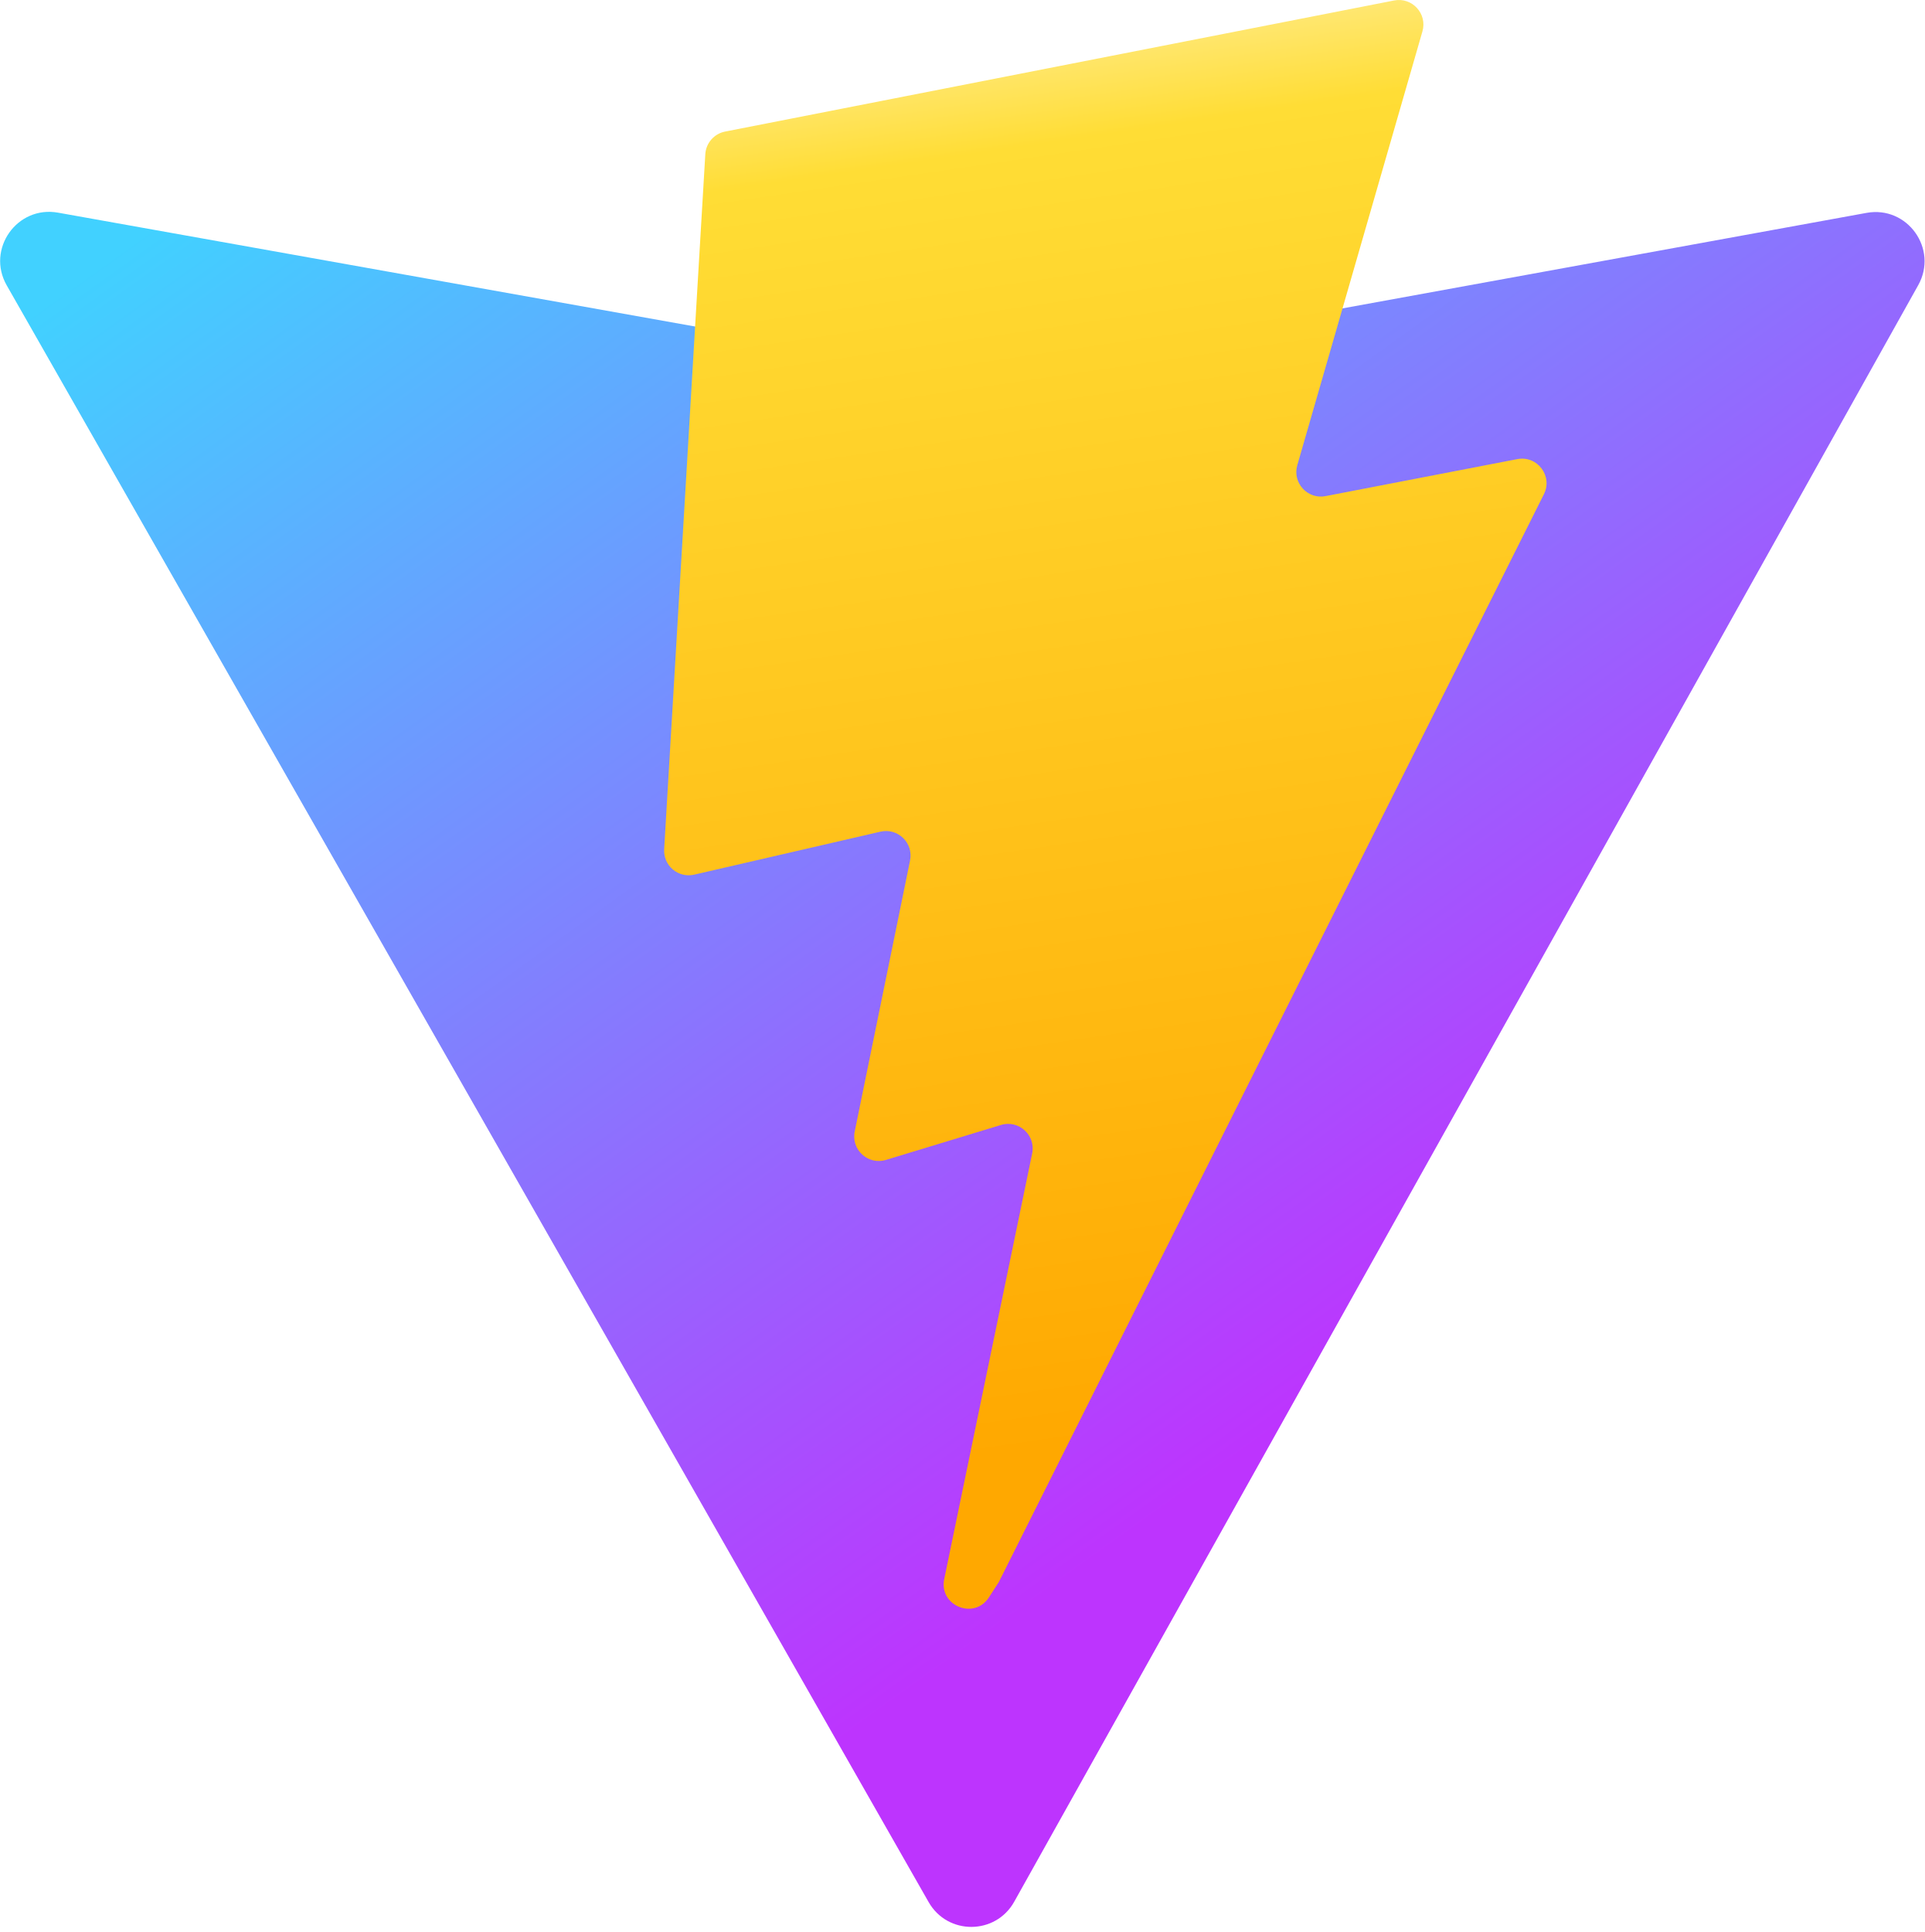
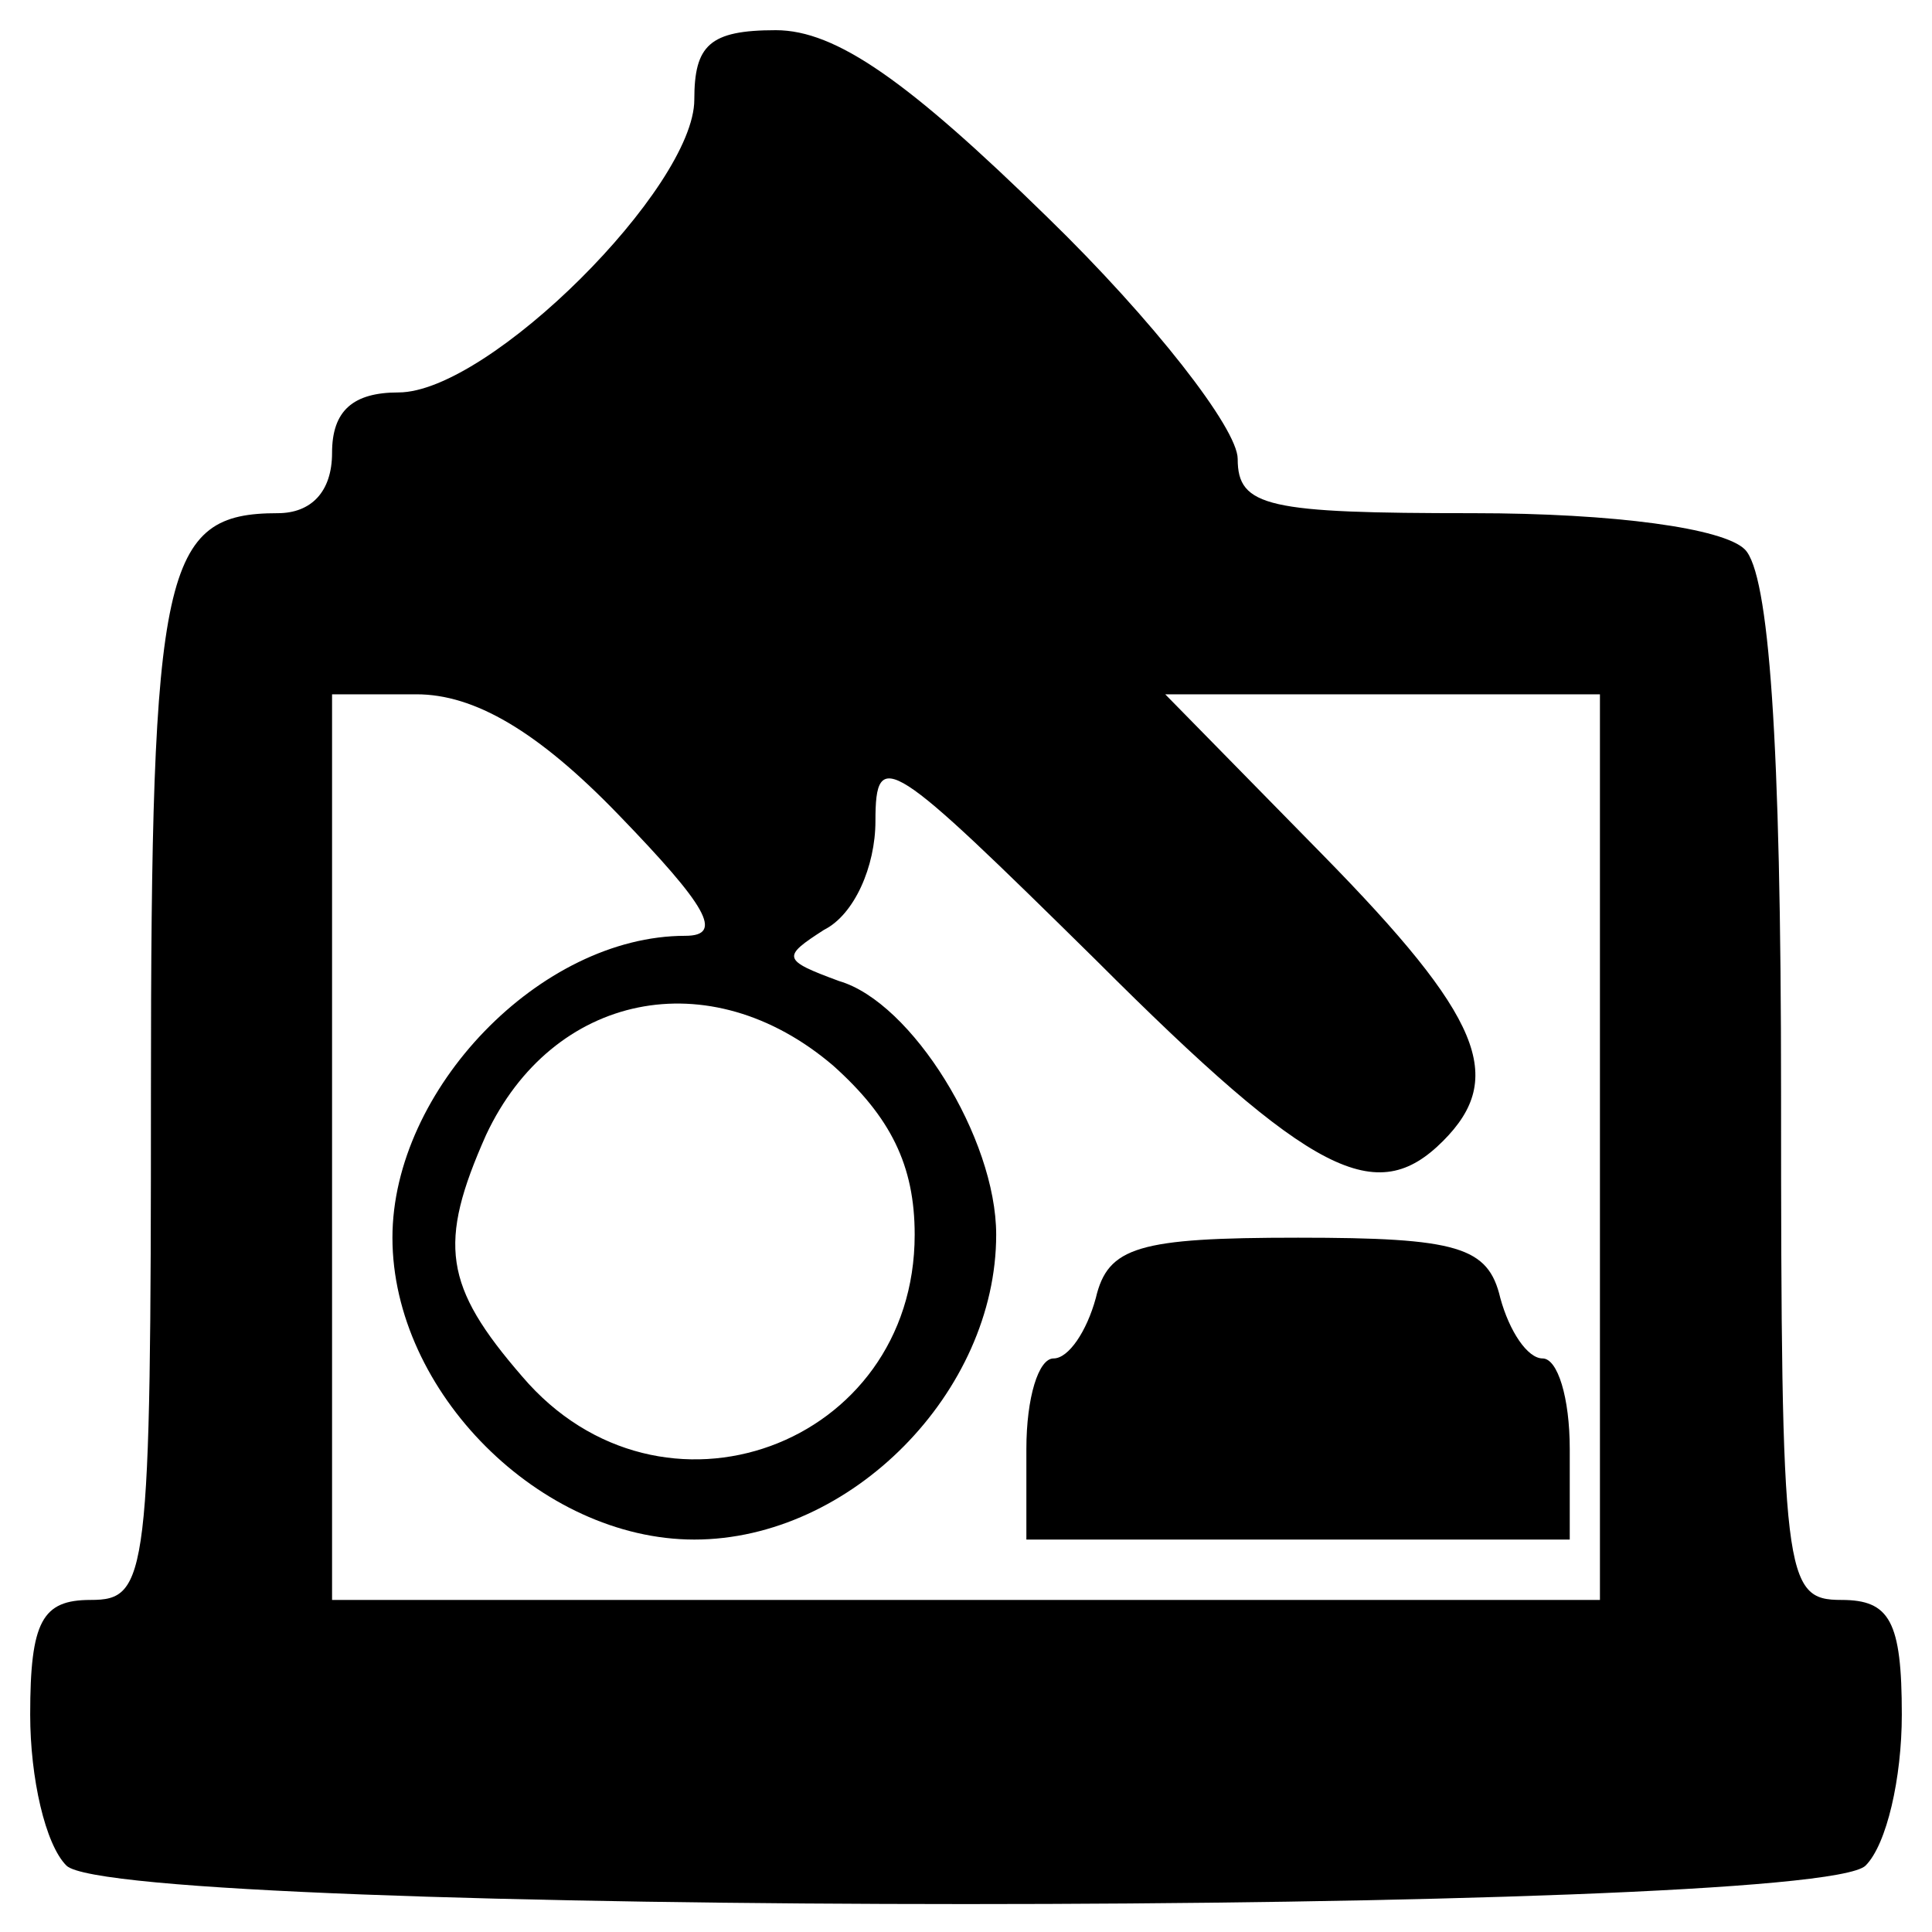
- <svg xmlns="http://www.w3.org/2000/svg" aria-hidden="true" role="img" class="iconify iconify--logos" width="31.88" height="32" preserveAspectRatio="xMidYMid meet" viewBox="0 0 256 257">
-   <defs>
-     <linearGradient id="IconifyId1813088fe1fbc01fb466" x1="-.828%" x2="57.636%" y1="7.652%" y2="78.411%">
-       <stop offset="0%" stop-color="#41D1FF" />
-       <stop offset="100%" stop-color="#BD34FE" />
-     </linearGradient>
-     <linearGradient id="IconifyId1813088fe1fbc01fb467" x1="43.376%" x2="50.316%" y1="2.242%" y2="89.03%">
-       <stop offset="0%" stop-color="#FFEA83" />
-       <stop offset="8.333%" stop-color="#FFDD35" />
-       <stop offset="100%" stop-color="#FFA800" />
-     </linearGradient>
-   </defs>
-   <path fill="url(#IconifyId1813088fe1fbc01fb466)" d="M255.153 37.938L134.897 252.976c-2.483 4.44-8.862 4.466-11.382.048L.875 37.958c-2.746-4.814 1.371-10.646 6.827-9.67l120.385 21.517a6.537 6.537 0 0 0 2.322-.004l117.867-21.483c5.438-.991 9.574 4.796 6.877 9.62Z" />
-   <path fill="url(#IconifyId1813088fe1fbc01fb467)" d="M185.432.063L96.44 17.501a3.268 3.268 0 0 0-2.634 3.014l-5.474 92.456a3.268 3.268 0 0 0 3.997 3.378l24.777-5.718c2.318-.535 4.413 1.507 3.936 3.838l-7.361 36.047c-.495 2.426 1.782 4.5 4.151 3.78l15.304-4.649c2.372-.72 4.652 1.36 4.15 3.788l-11.698 56.621c-.732 3.542 3.979 5.473 5.943 2.437l1.313-2.028l72.516-144.72c1.215-2.423-.88-5.186-3.54-4.672l-25.505 4.922c-2.396.462-4.435-1.77-3.759-4.114l16.646-57.705c.677-2.35-1.37-4.583-3.769-4.113Z" />
+ <svg xmlns="http://www.w3.org/2000/svg" version="1.0" width="64pt" height="64pt" viewBox="0 0 64 64" preserveAspectRatio="xMidYMid meet">
+   <g transform="translate(0,64) scale(0.1,-0.1)" fill="#000000" stroke="none">
+     <path d="M230 607 c0 -29 -68 -97 -98 -97 -15 0 -22 -6 -22 -20 0 -13 -7 -20 -18 -20 -38 0 -42 -18 -42 -192 0 -161 -1 -168 -20 -168 -16 0 -20 -7 -20 -38 0 -21 5 -43 12 -50 17 -17 579 -17 596 0 7 7 12 29 12 50 0 31 -4 38 -20 38 -19 0 -20 7 -20 168 0 117 -4 172 -12 180 -7 7 -43 12 -90 12 -68 0 -78 2 -78 18 0 10 -28 46 -63 80 -46 45 -70 62 -90 62 -22 0 -27 -5 -27 -23z m-25 -237 c29 -30 35 -40 22 -40 -48 0 -97 -51 -97 -100 0 -51 49 -100 100 -100 52 0 100 49 100 101 0 32 -28 77 -52 84 -19 7 -19 8 -5 17 10 5 17 21 17 36 0 25 5 21 73 -46 72 -72 93 -82 115 -60 21 21 13 41 -40 95 l-52 53 72 0 72 0 0 -150 0 -150 -210 0 -210 0 0 150 0 150 28 0 c19 0 40 -12 67 -40z m71 -83 c19 -17 27 -33 27 -56 0 -70 -84 -101 -130 -47 -26 30 -28 44 -12 80 22 47 74 58 115 23z" />
+     <path d="M363 210 c-3 -11 -9 -20 -14 -20 -5 0 -9 -13 -9 -30 l0 -30 90 0 90 0 0 30 c0 17 -4 30 -9 30 -5 0 -11 9 -14 20 -4 17 -14 20 -67 20 -53 0 -63 -3 -67 -20z" />
+   </g>
</svg>
